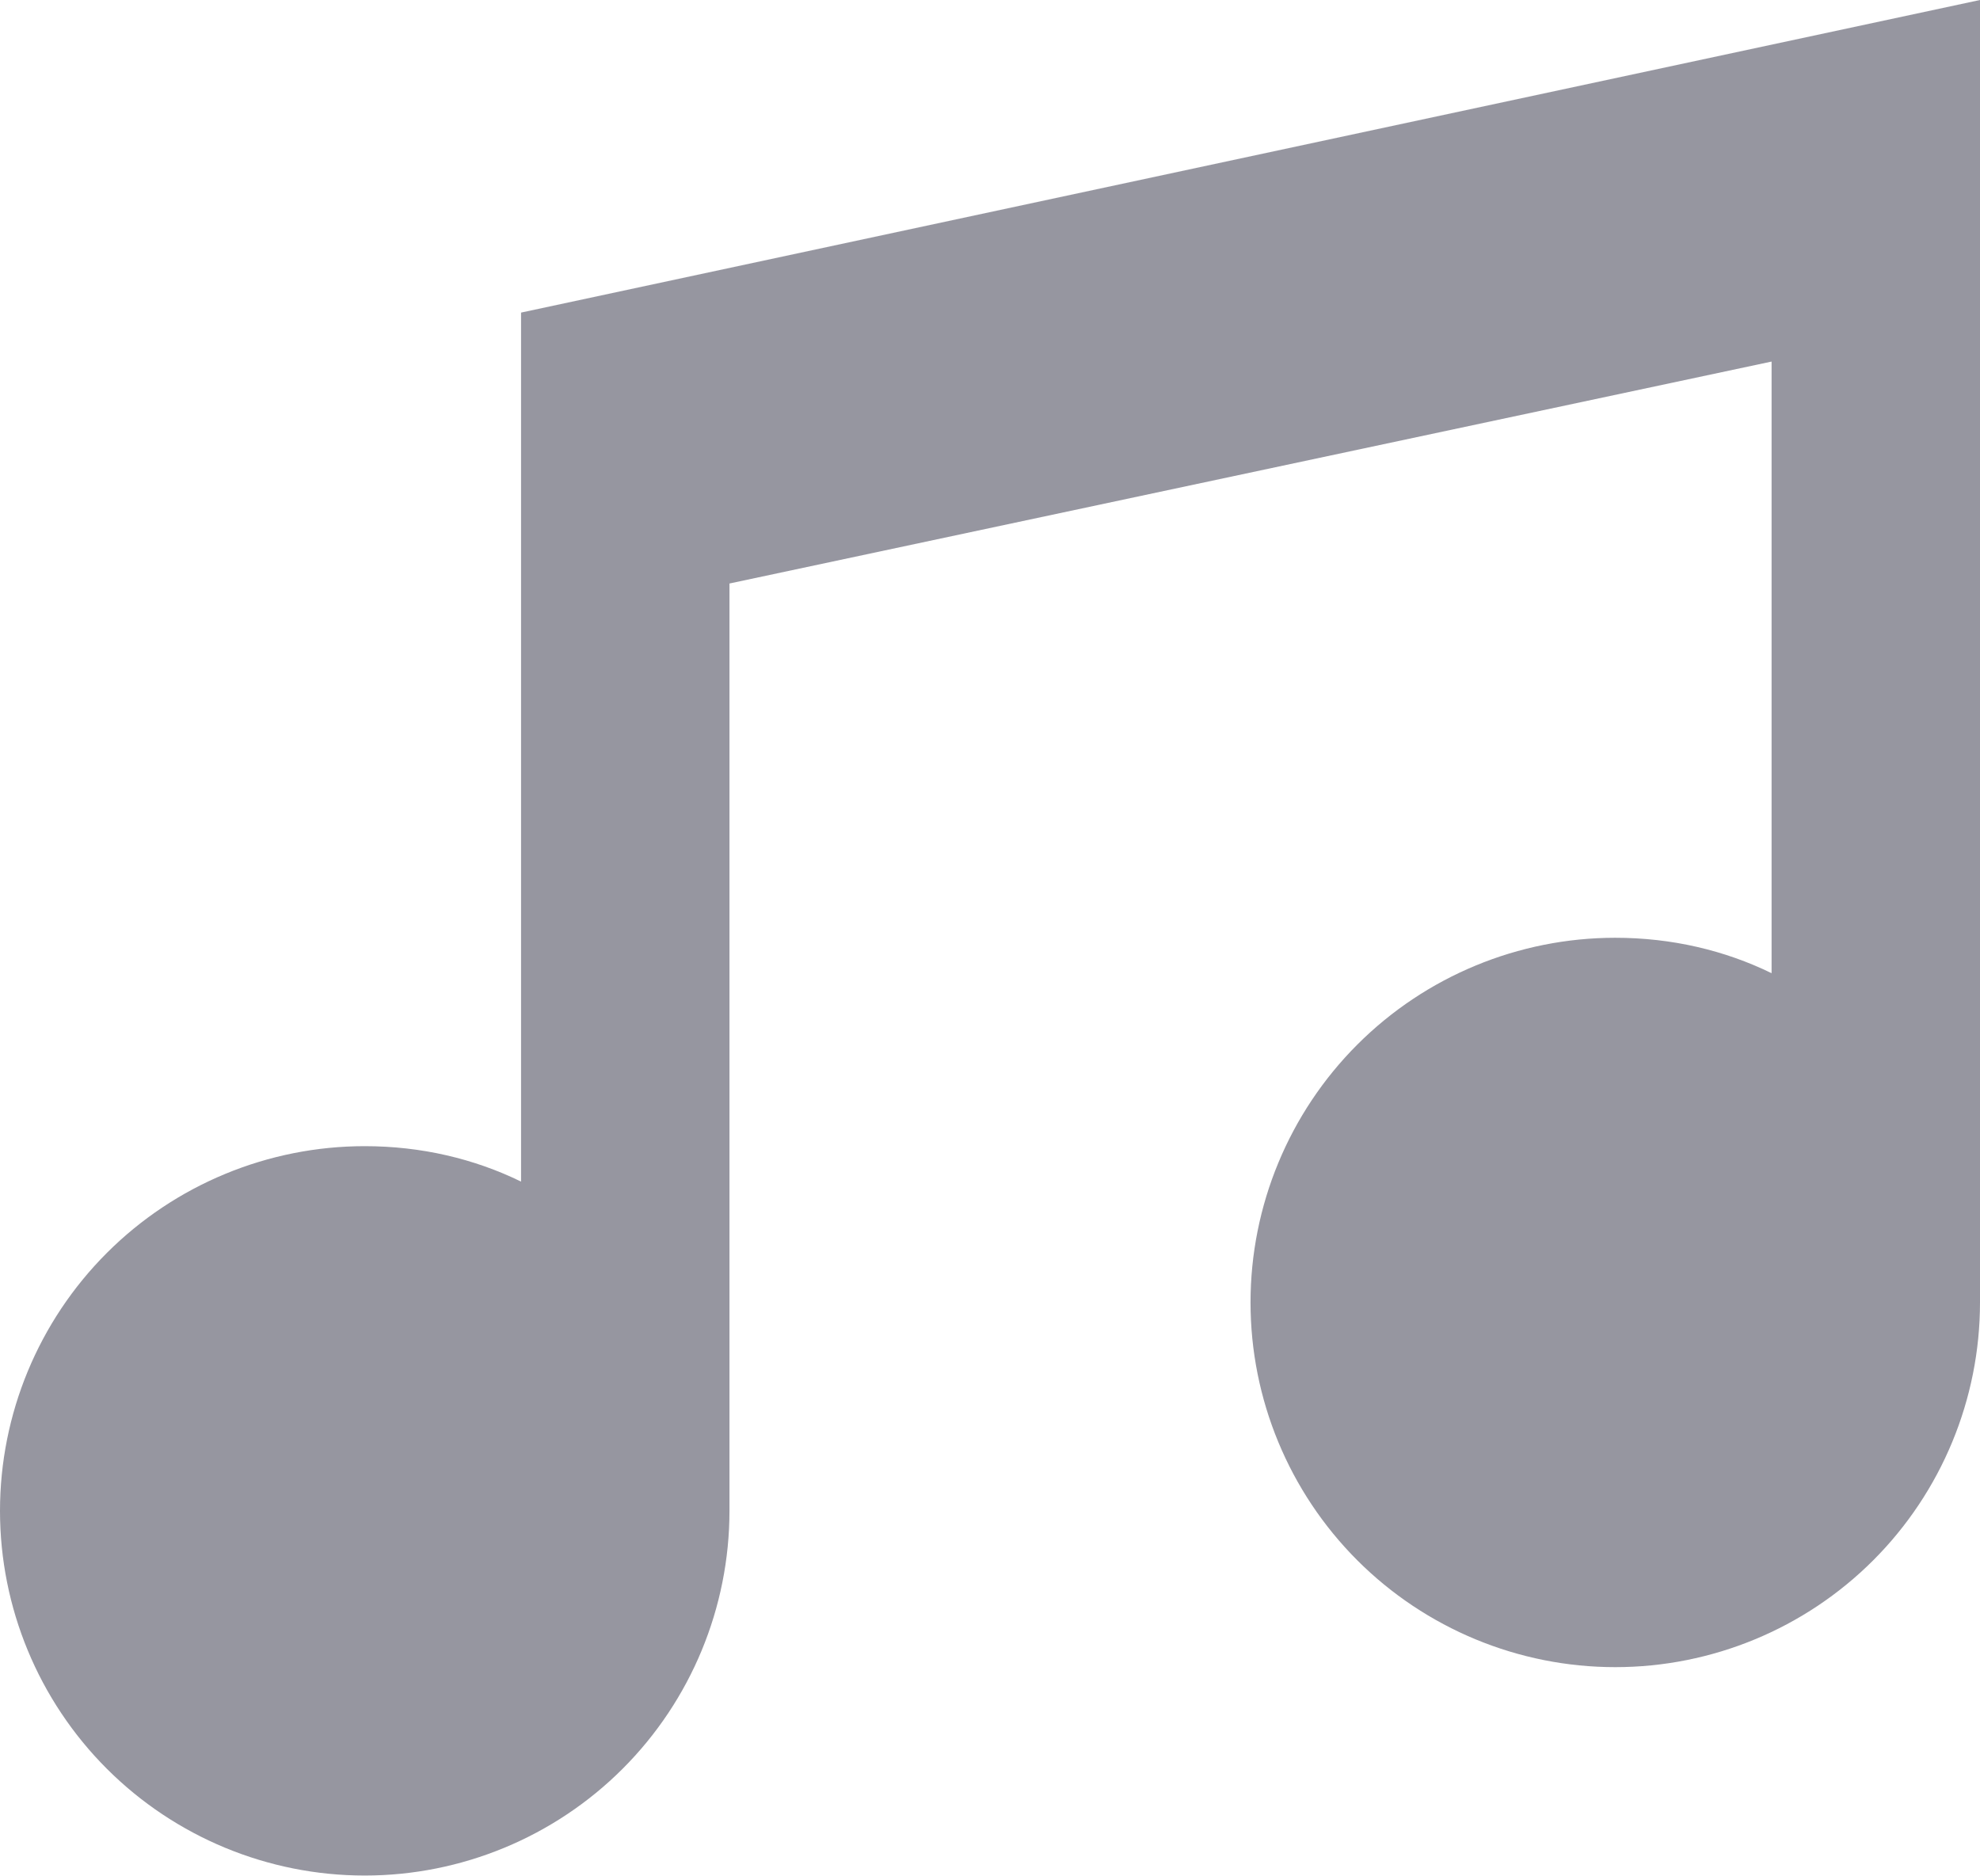
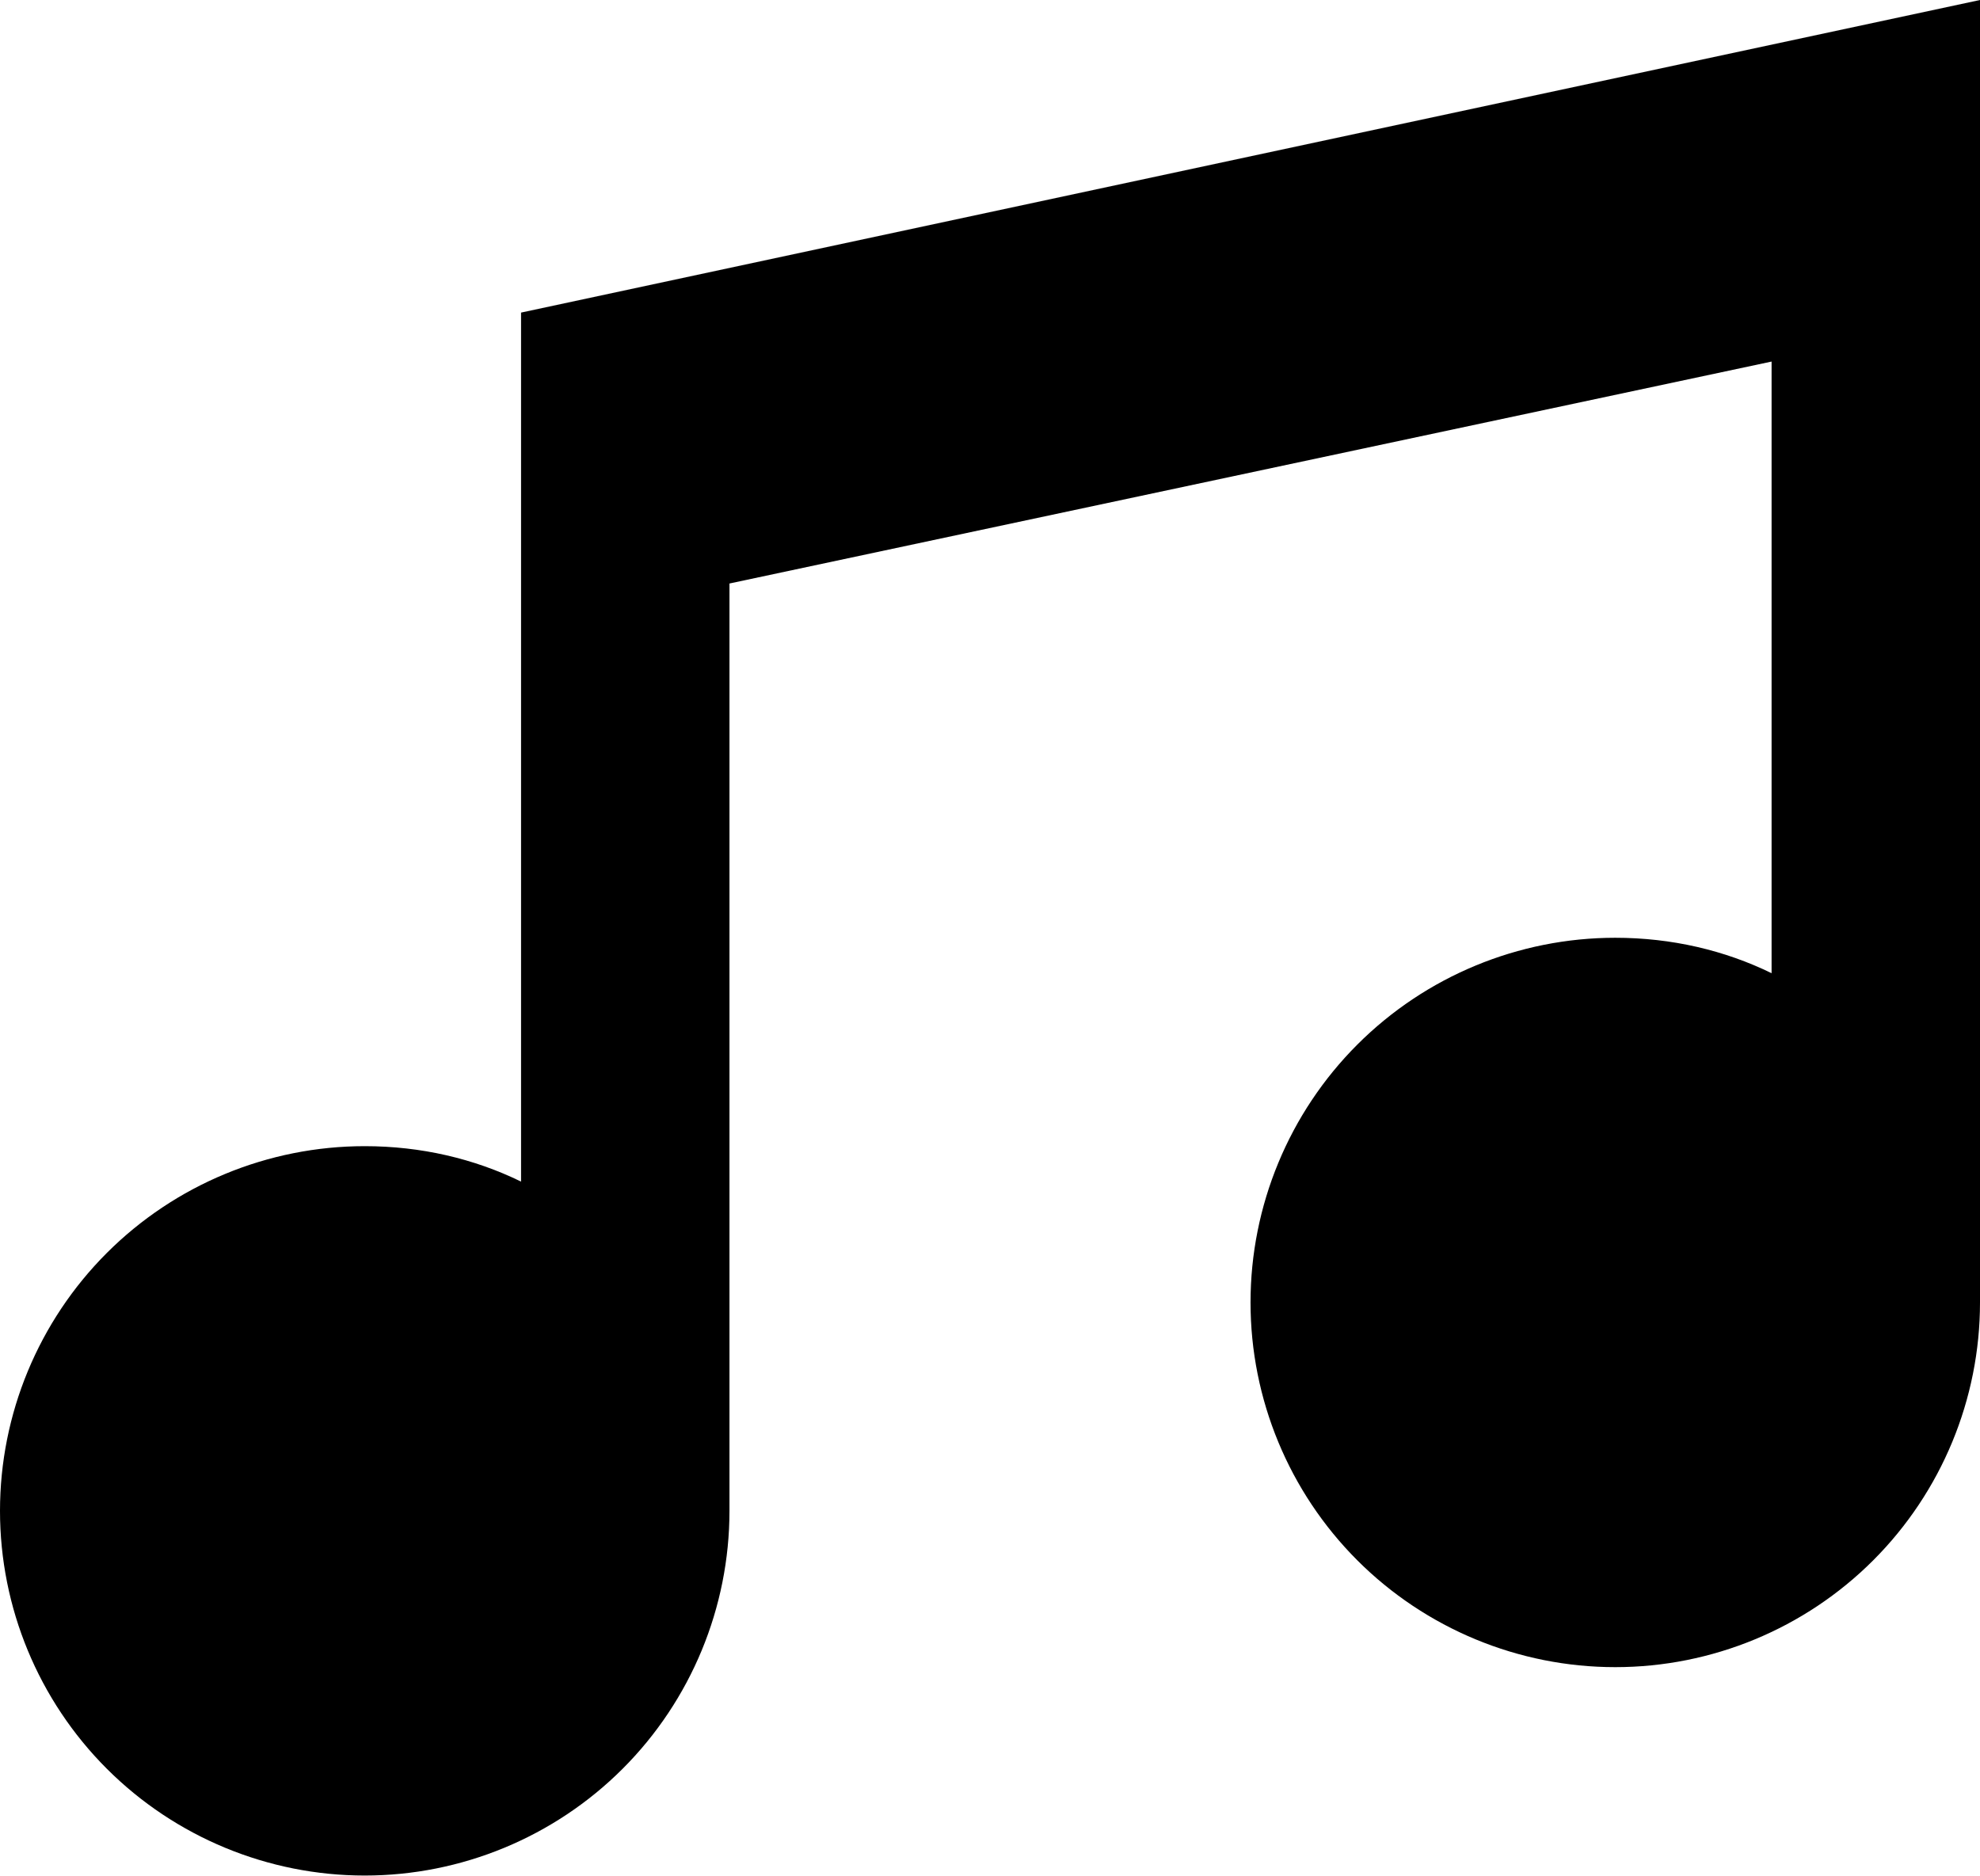
<svg xmlns="http://www.w3.org/2000/svg" width="19" height="18" viewBox="0 0 19 18" fill="none">
-   <path d="M19 0V12.5C19 13.428 18.631 14.319 17.975 14.975C17.319 15.631 16.428 16 15.5 16C14.572 16 13.681 15.631 13.025 14.975C12.369 14.319 12 13.428 12 12.5C12 11.572 12.369 10.681 13.025 10.025C13.681 9.369 14.572 9 15.5 9C16.04 9 16.55 9.12 17 9.34V3.47L7 5.6V14.5C7 15.428 6.631 16.319 5.975 16.975C5.319 17.631 4.428 18 3.5 18C2.572 18 1.681 17.631 1.025 16.975C0.369 16.319 0 15.428 0 14.5C0 13.572 0.369 12.681 1.025 12.025C1.681 11.369 2.572 11 3.5 11C4.04 11 4.55 11.12 5 11.34V3L19 0Z" fill="#9696A0" />
+   <path d="M19 0V12.5C19 13.428 18.631 14.319 17.975 14.975C17.319 15.631 16.428 16 15.5 16C14.572 16 13.681 15.631 13.025 14.975C12.369 14.319 12 13.428 12 12.5C12 11.572 12.369 10.681 13.025 10.025C13.681 9.369 14.572 9 15.5 9C16.04 9 16.55 9.12 17 9.34V3.47L7 5.6V14.5C7 15.428 6.631 16.319 5.975 16.975C5.319 17.631 4.428 18 3.5 18C2.572 18 1.681 17.631 1.025 16.975C0.369 16.319 0 15.428 0 14.5C0 13.572 0.369 12.681 1.025 12.025C1.681 11.369 2.572 11 3.5 11C4.04 11 4.55 11.12 5 11.34V3L19 0Z" fill="currentColor" />
</svg>
